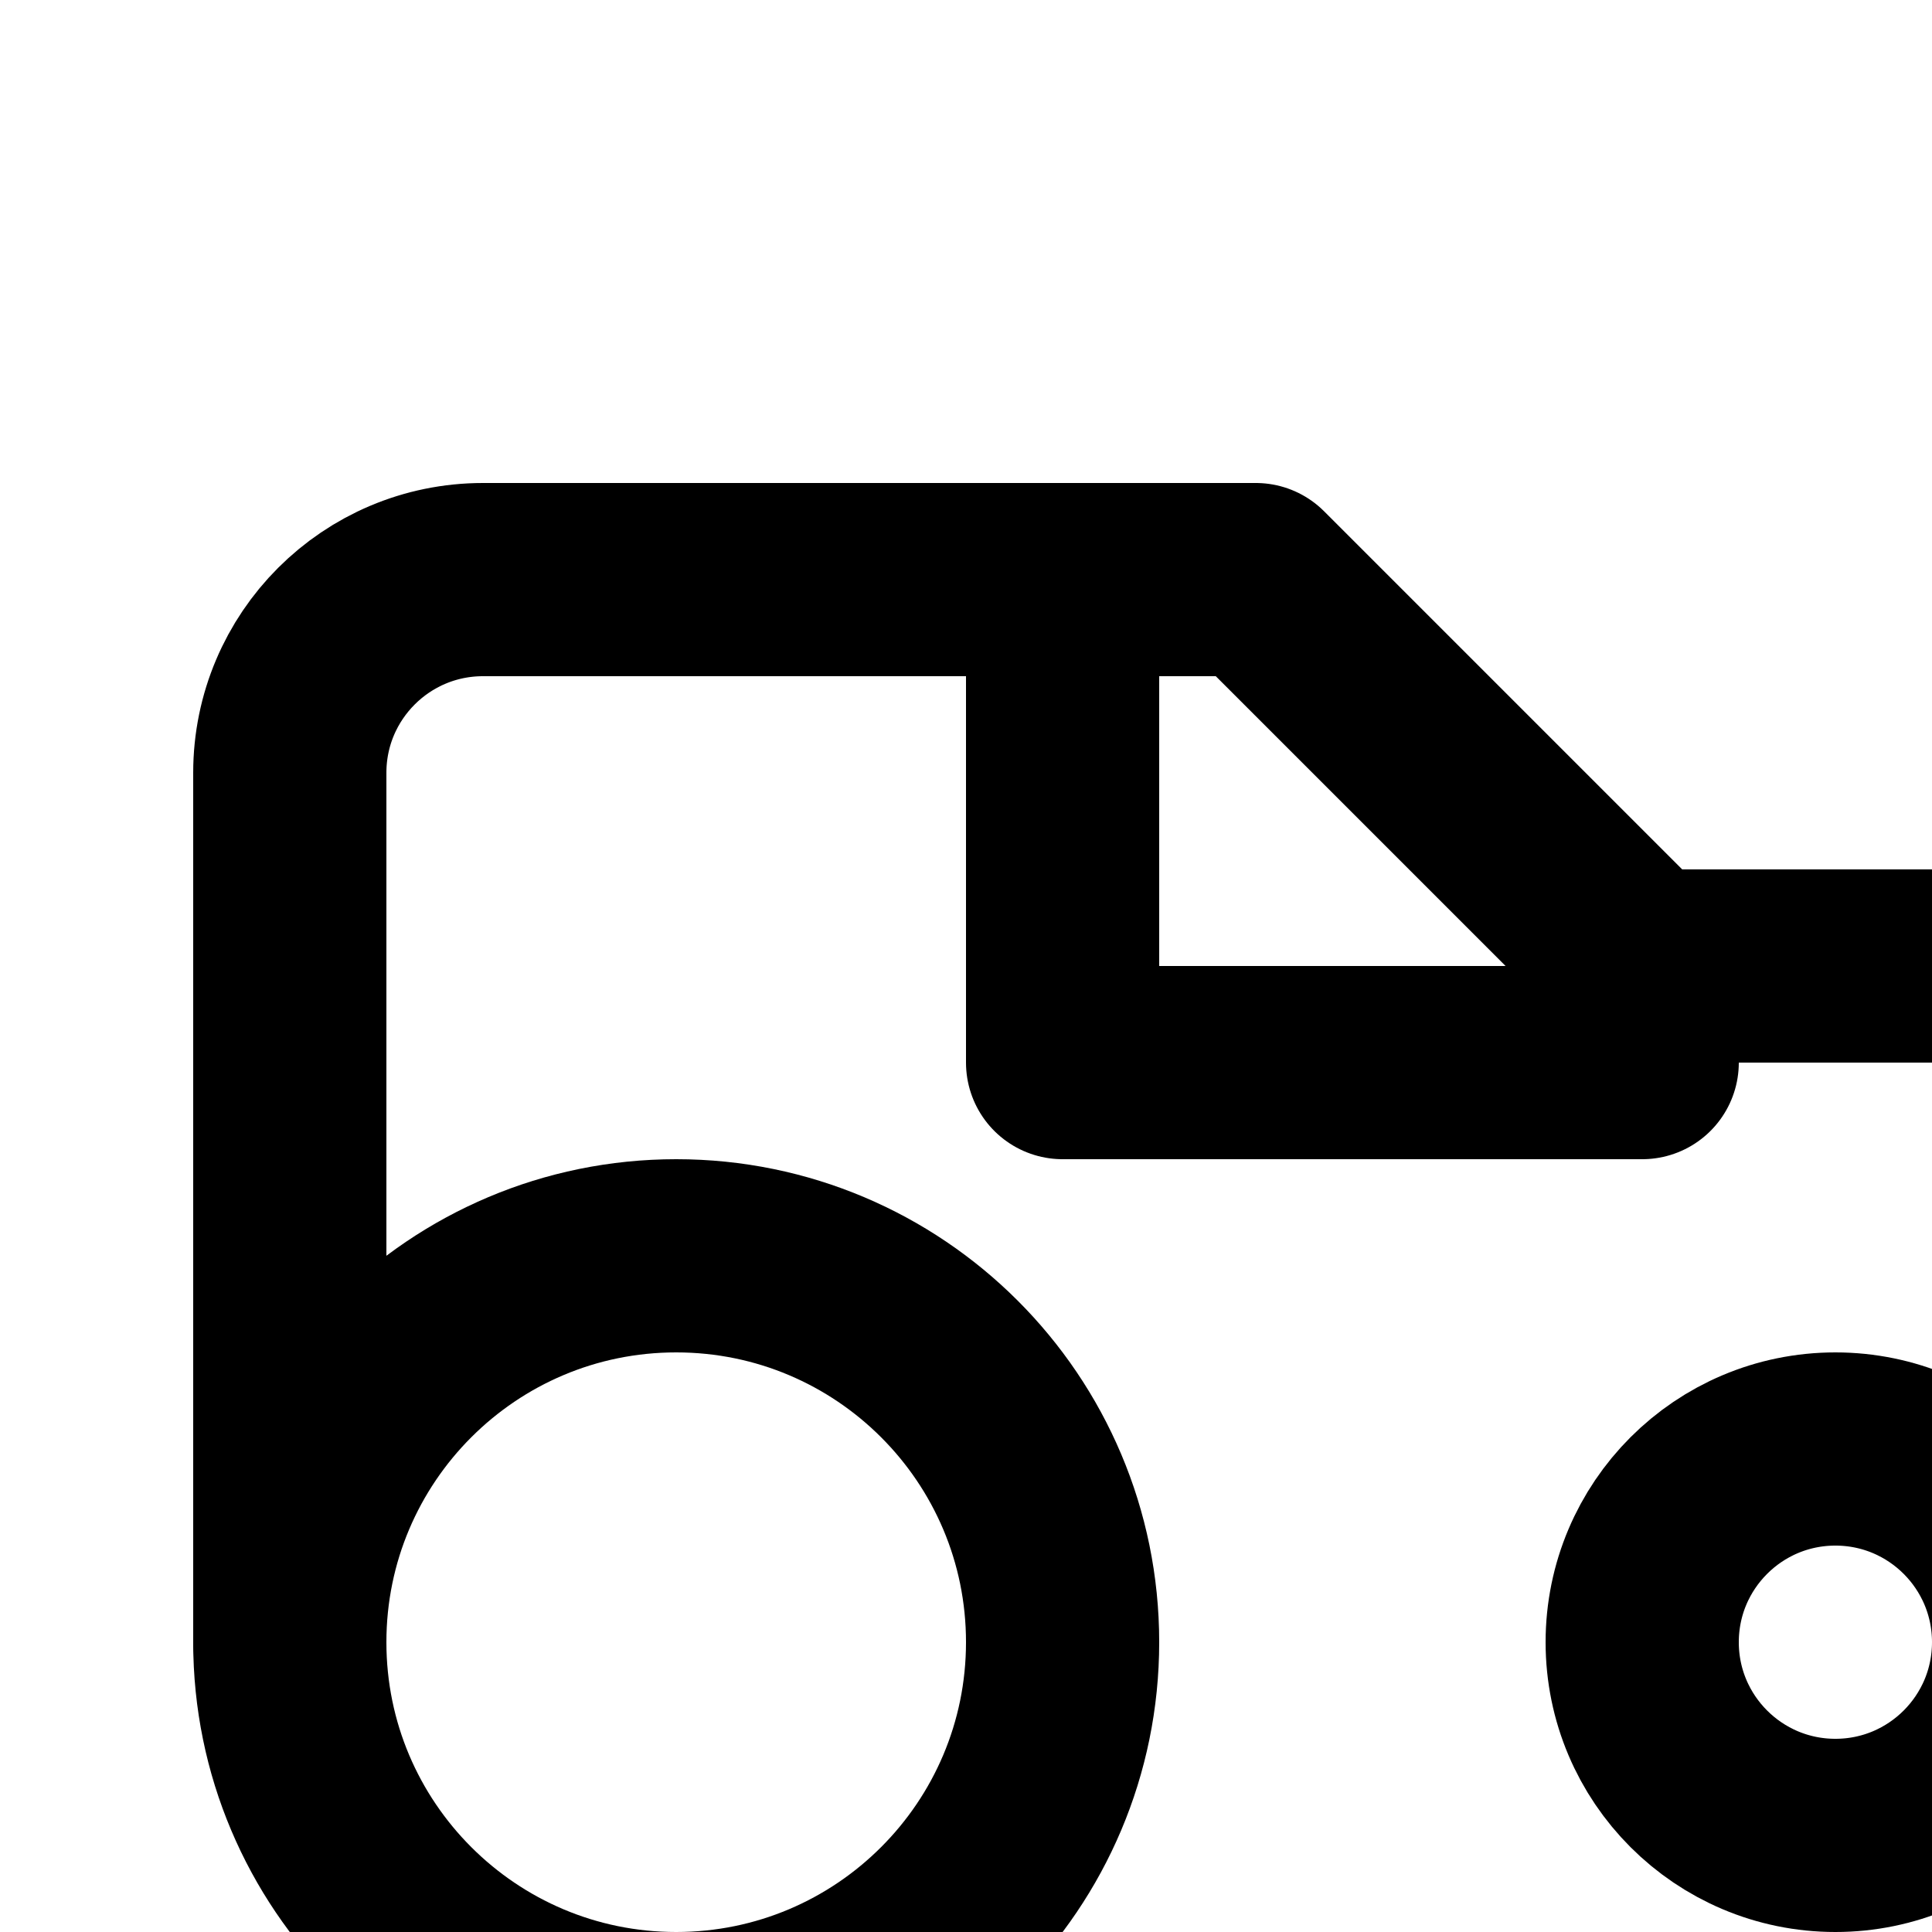
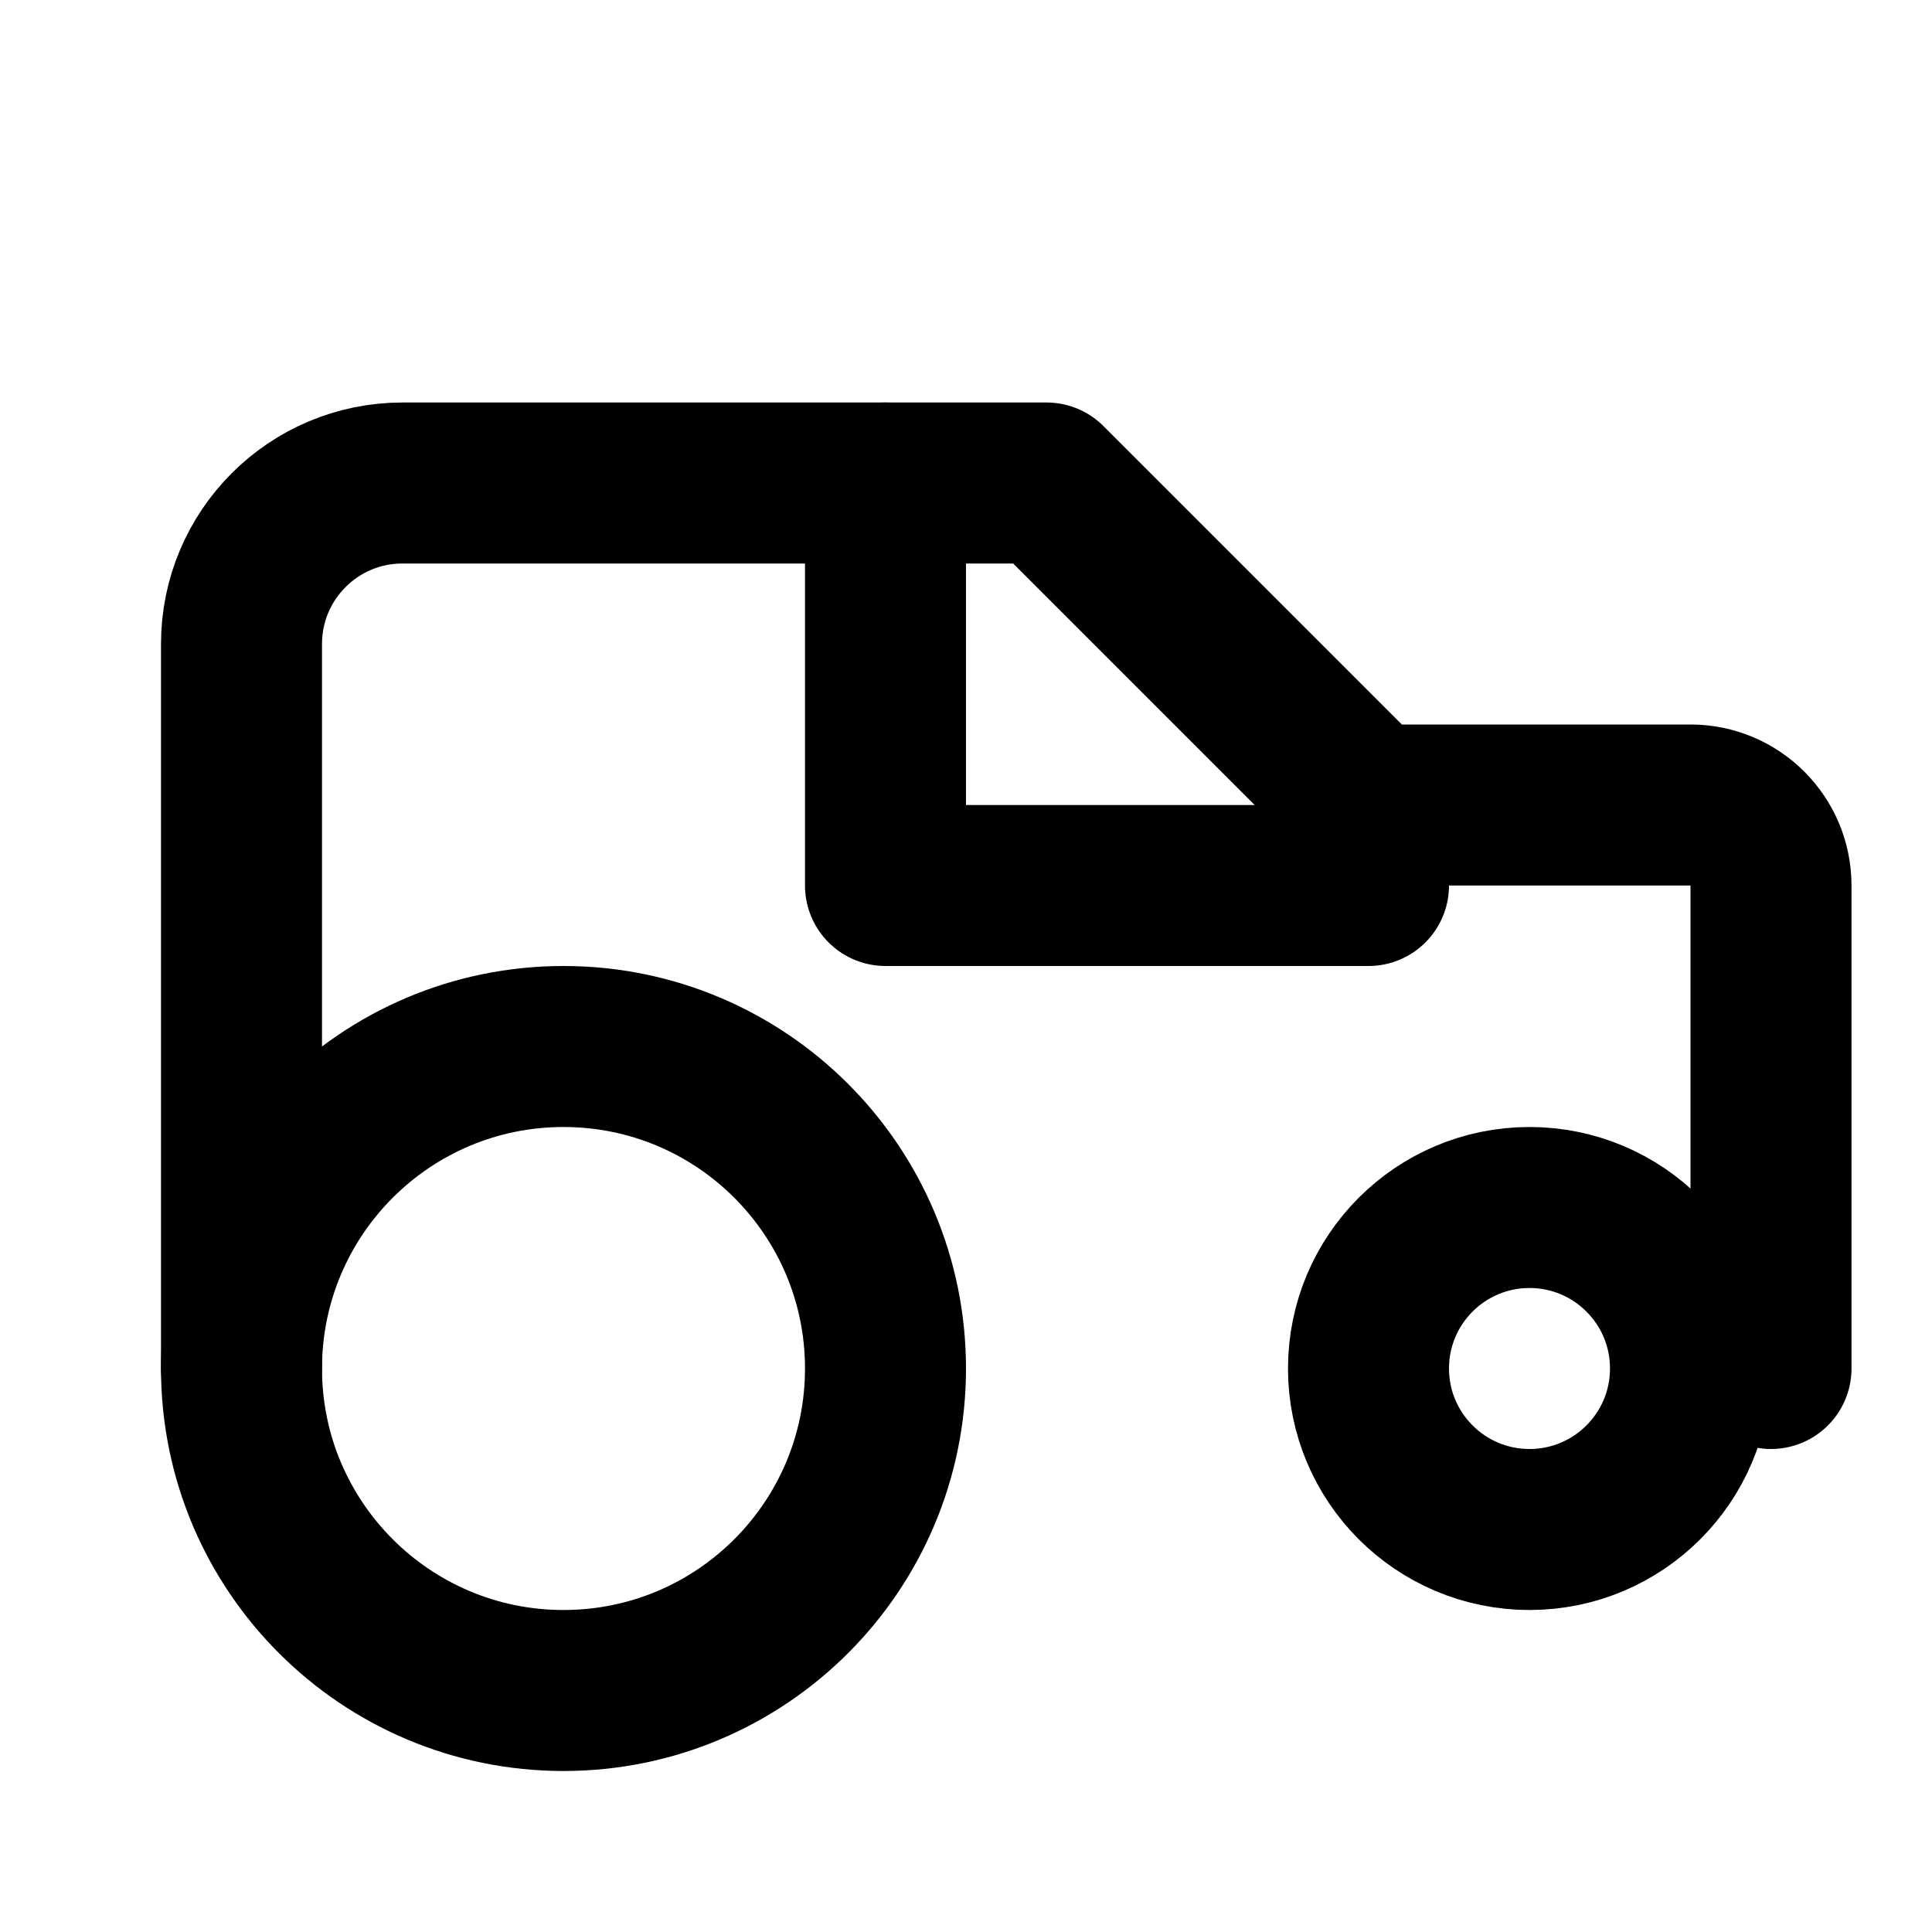
- <svg xmlns="http://www.w3.org/2000/svg" fill="none" height="20" stroke="currentColor" stroke-linecap="round" stroke-linejoin="round" stroke-width="2" viewbox="0 0 24 24" width="20">
+ <svg xmlns="http://www.w3.org/2000/svg" fill="none" height="20" stroke="currentColor" stroke-linecap="round" stroke-linejoin="round" stroke-width="2" viewBox="0 0 24 24" width="20">
  <circle cx="7" cy="17" r="4" />
  <circle cx="19" cy="17" r="2" />
  <path d="M3 17V8a2 2 0 0 1 2-2h8l4 4h4a1 1 0 0 1 1 1v6" />
  <path d="M11 6v5h6" />
</svg>
